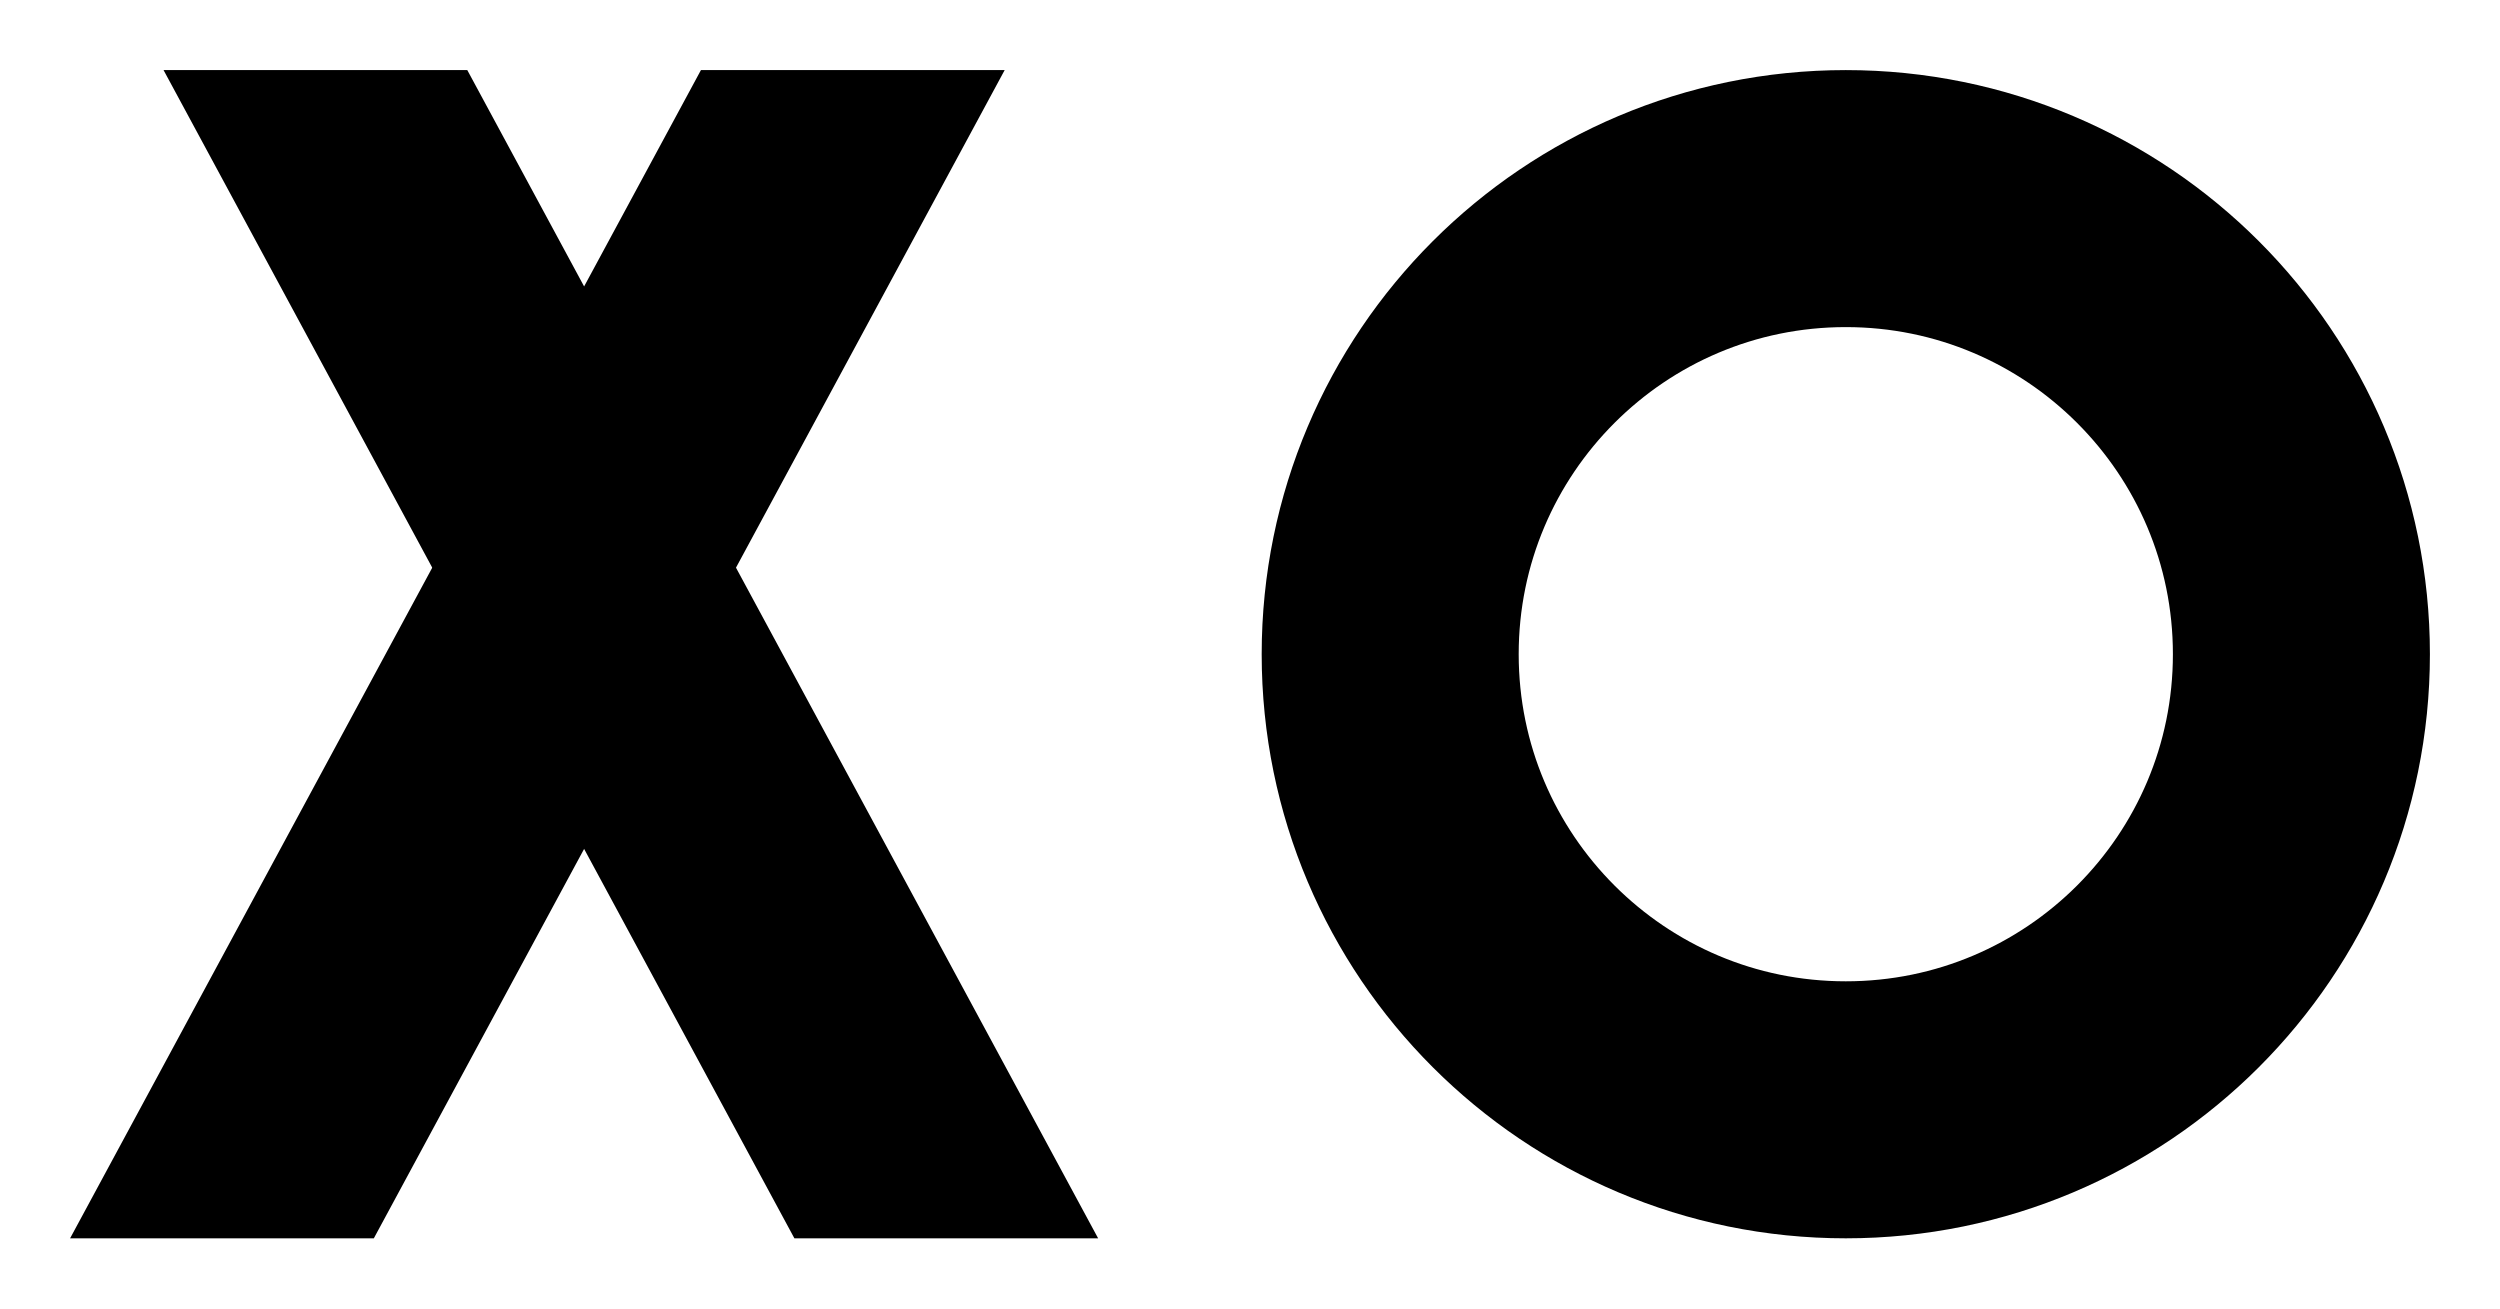
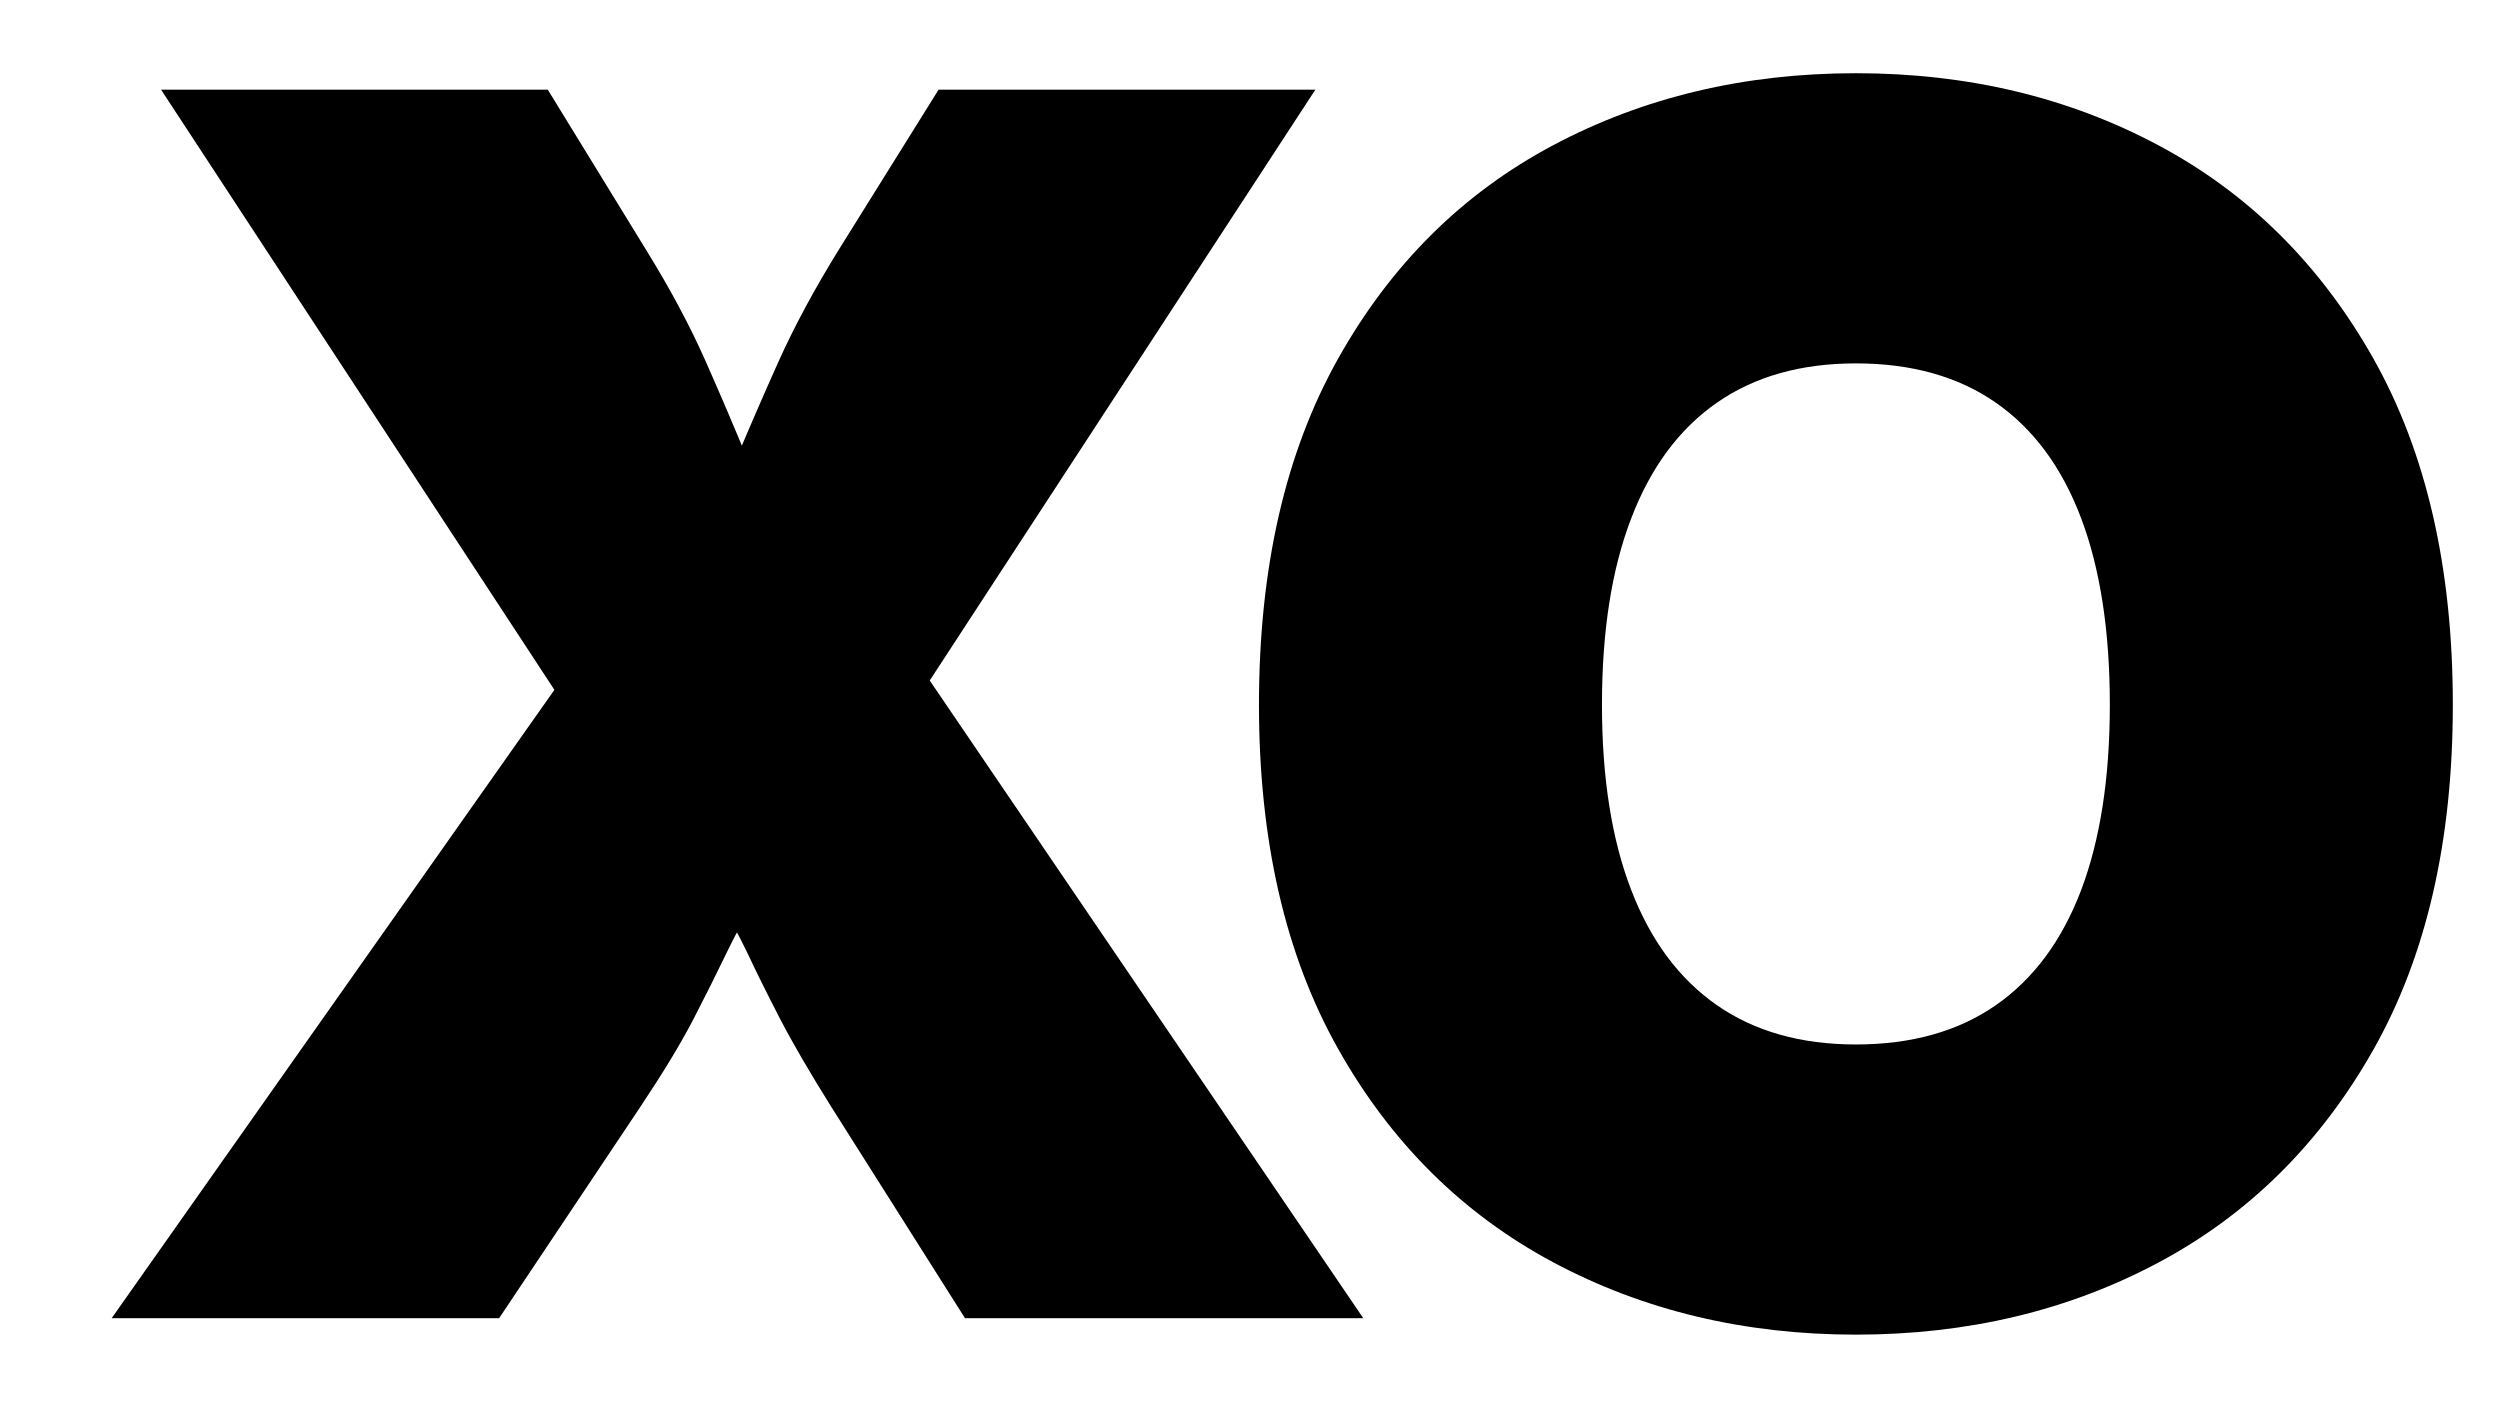
- <svg xmlns="http://www.w3.org/2000/svg" viewBox="-6 -6 214 112" role="img" aria-label="XOholy">
-   <g fill="currentColor">
-     <path d="M 8,0 L 34,0 L 88,100 L 62,100 Z" />
-     <path d="M 54,0 L 80,0 L 26,100 L 0,100 Z" />
-   </g>
-   <circle cx="152" cy="50" r="39" fill="none" stroke="currentColor" stroke-width="22" />
+ <svg xmlns="http://www.w3.org/2000/svg" viewBox="-6.0 -7.3 203.5 114.7" role="img" aria-label="XOholy" fill="currentColor">
+   <path d="M3.09 100.00 46.17 38.86V59.60L7.11 0.00H38.59L46.58 13.02Q49.53 17.79 51.44 22.11Q53.36 26.44 54.93 30.30Q56.51 34.16 58.39 37.52H50.20Q52.21 34.16 53.83 30.30Q55.44 26.44 57.38 22.11Q59.33 17.79 62.28 13.02L70.40 0.00H101.07L63.22 57.99V38.59L104.97 100.00H72.55L61.68 82.82Q58.99 78.52 57.48 75.60Q55.97 72.68 54.87 70.34Q53.76 67.99 52.15 65.44H55.77Q54.23 67.99 53.09 70.37Q51.95 72.75 50.44 75.67Q48.93 78.59 46.11 82.82L34.63 100.00Z" />
+   <path d="M145.07 101.34Q131.45 101.34 120.41 95.44Q109.37 89.53 102.93 78.09Q96.48 66.64 96.48 50.07Q96.48 33.36 102.93 21.88Q109.37 10.40 120.41 4.53Q131.45 -1.34 145.07 -1.34Q158.70 -1.34 169.70 4.53Q180.71 10.40 187.19 21.88Q193.66 33.36 193.66 50.07Q193.66 66.71 187.19 78.15Q180.71 89.60 169.70 95.47Q158.70 101.34 145.07 101.34ZM145.07 77.72Q151.85 77.72 156.45 74.53Q161.05 71.34 163.40 65.17Q165.74 58.99 165.74 50.07Q165.74 41.07 163.40 34.87Q161.05 28.66 156.45 25.47Q151.85 22.28 145.07 22.28Q138.36 22.28 133.77 25.47Q129.17 28.66 126.79 34.87Q124.40 41.07 124.40 50.07Q124.40 58.99 126.79 65.17Q129.17 71.34 133.77 74.53Q138.36 77.72 145.07 77.72Z" />
</svg>
